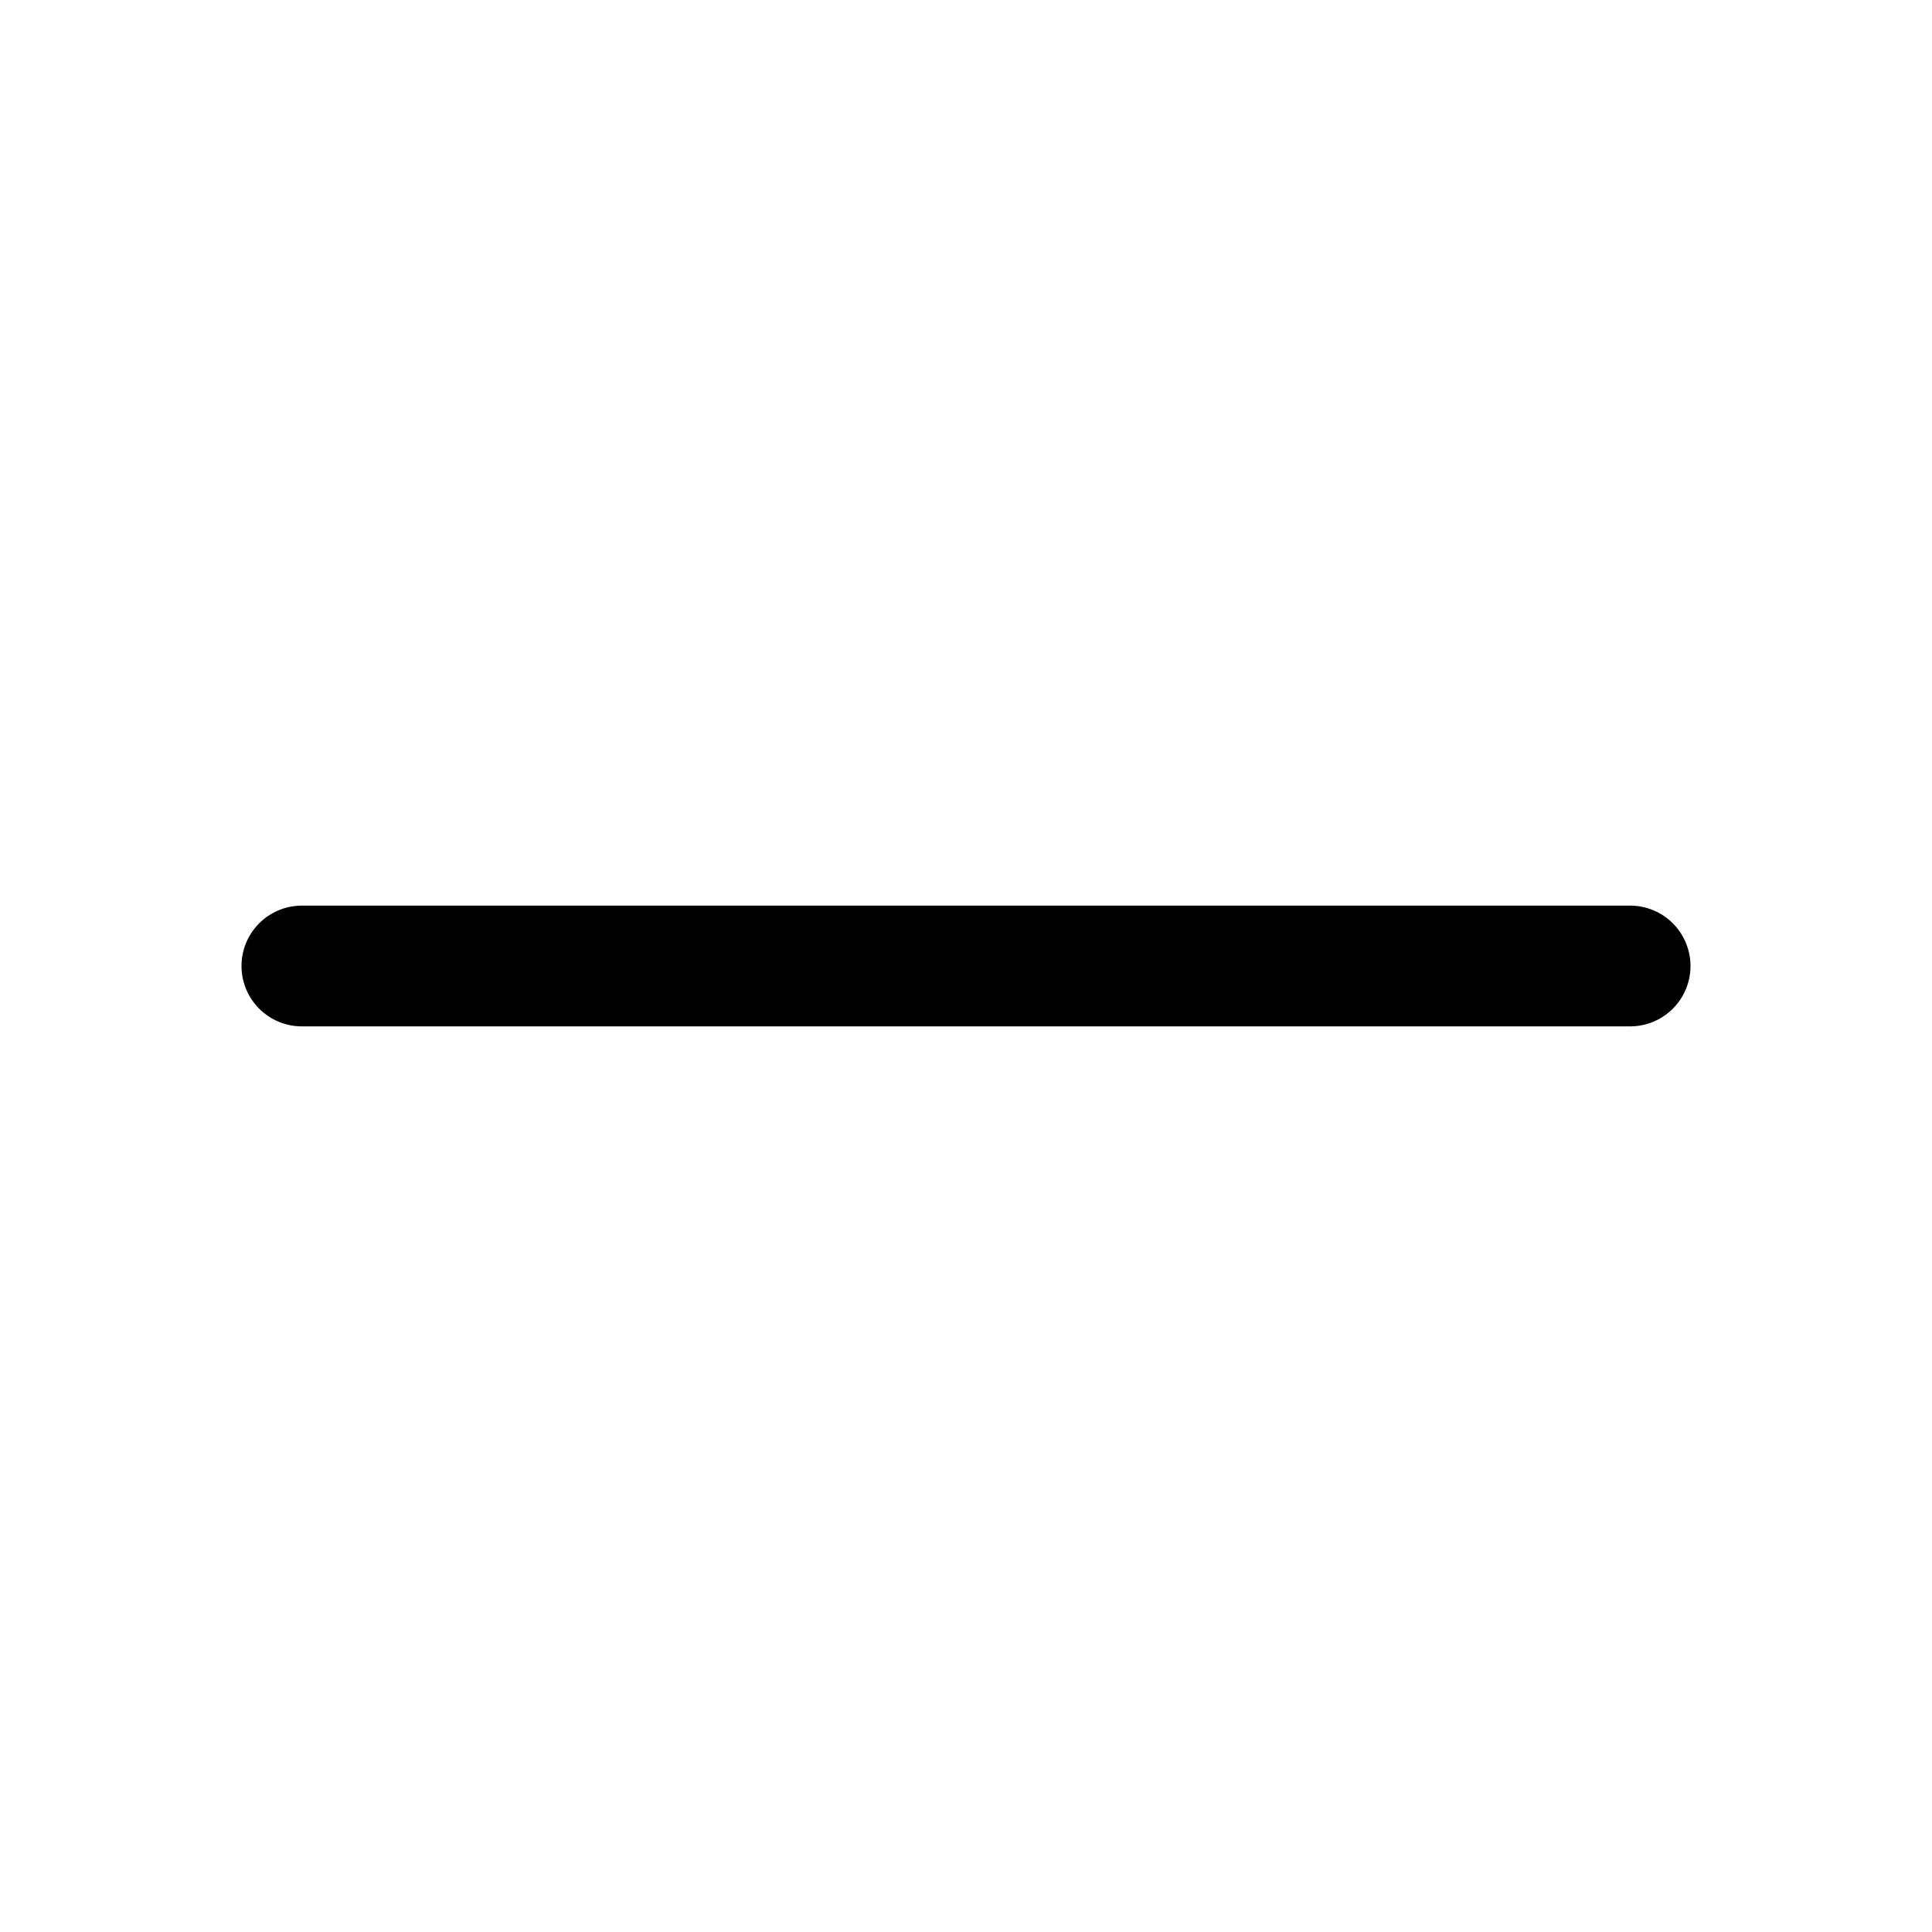
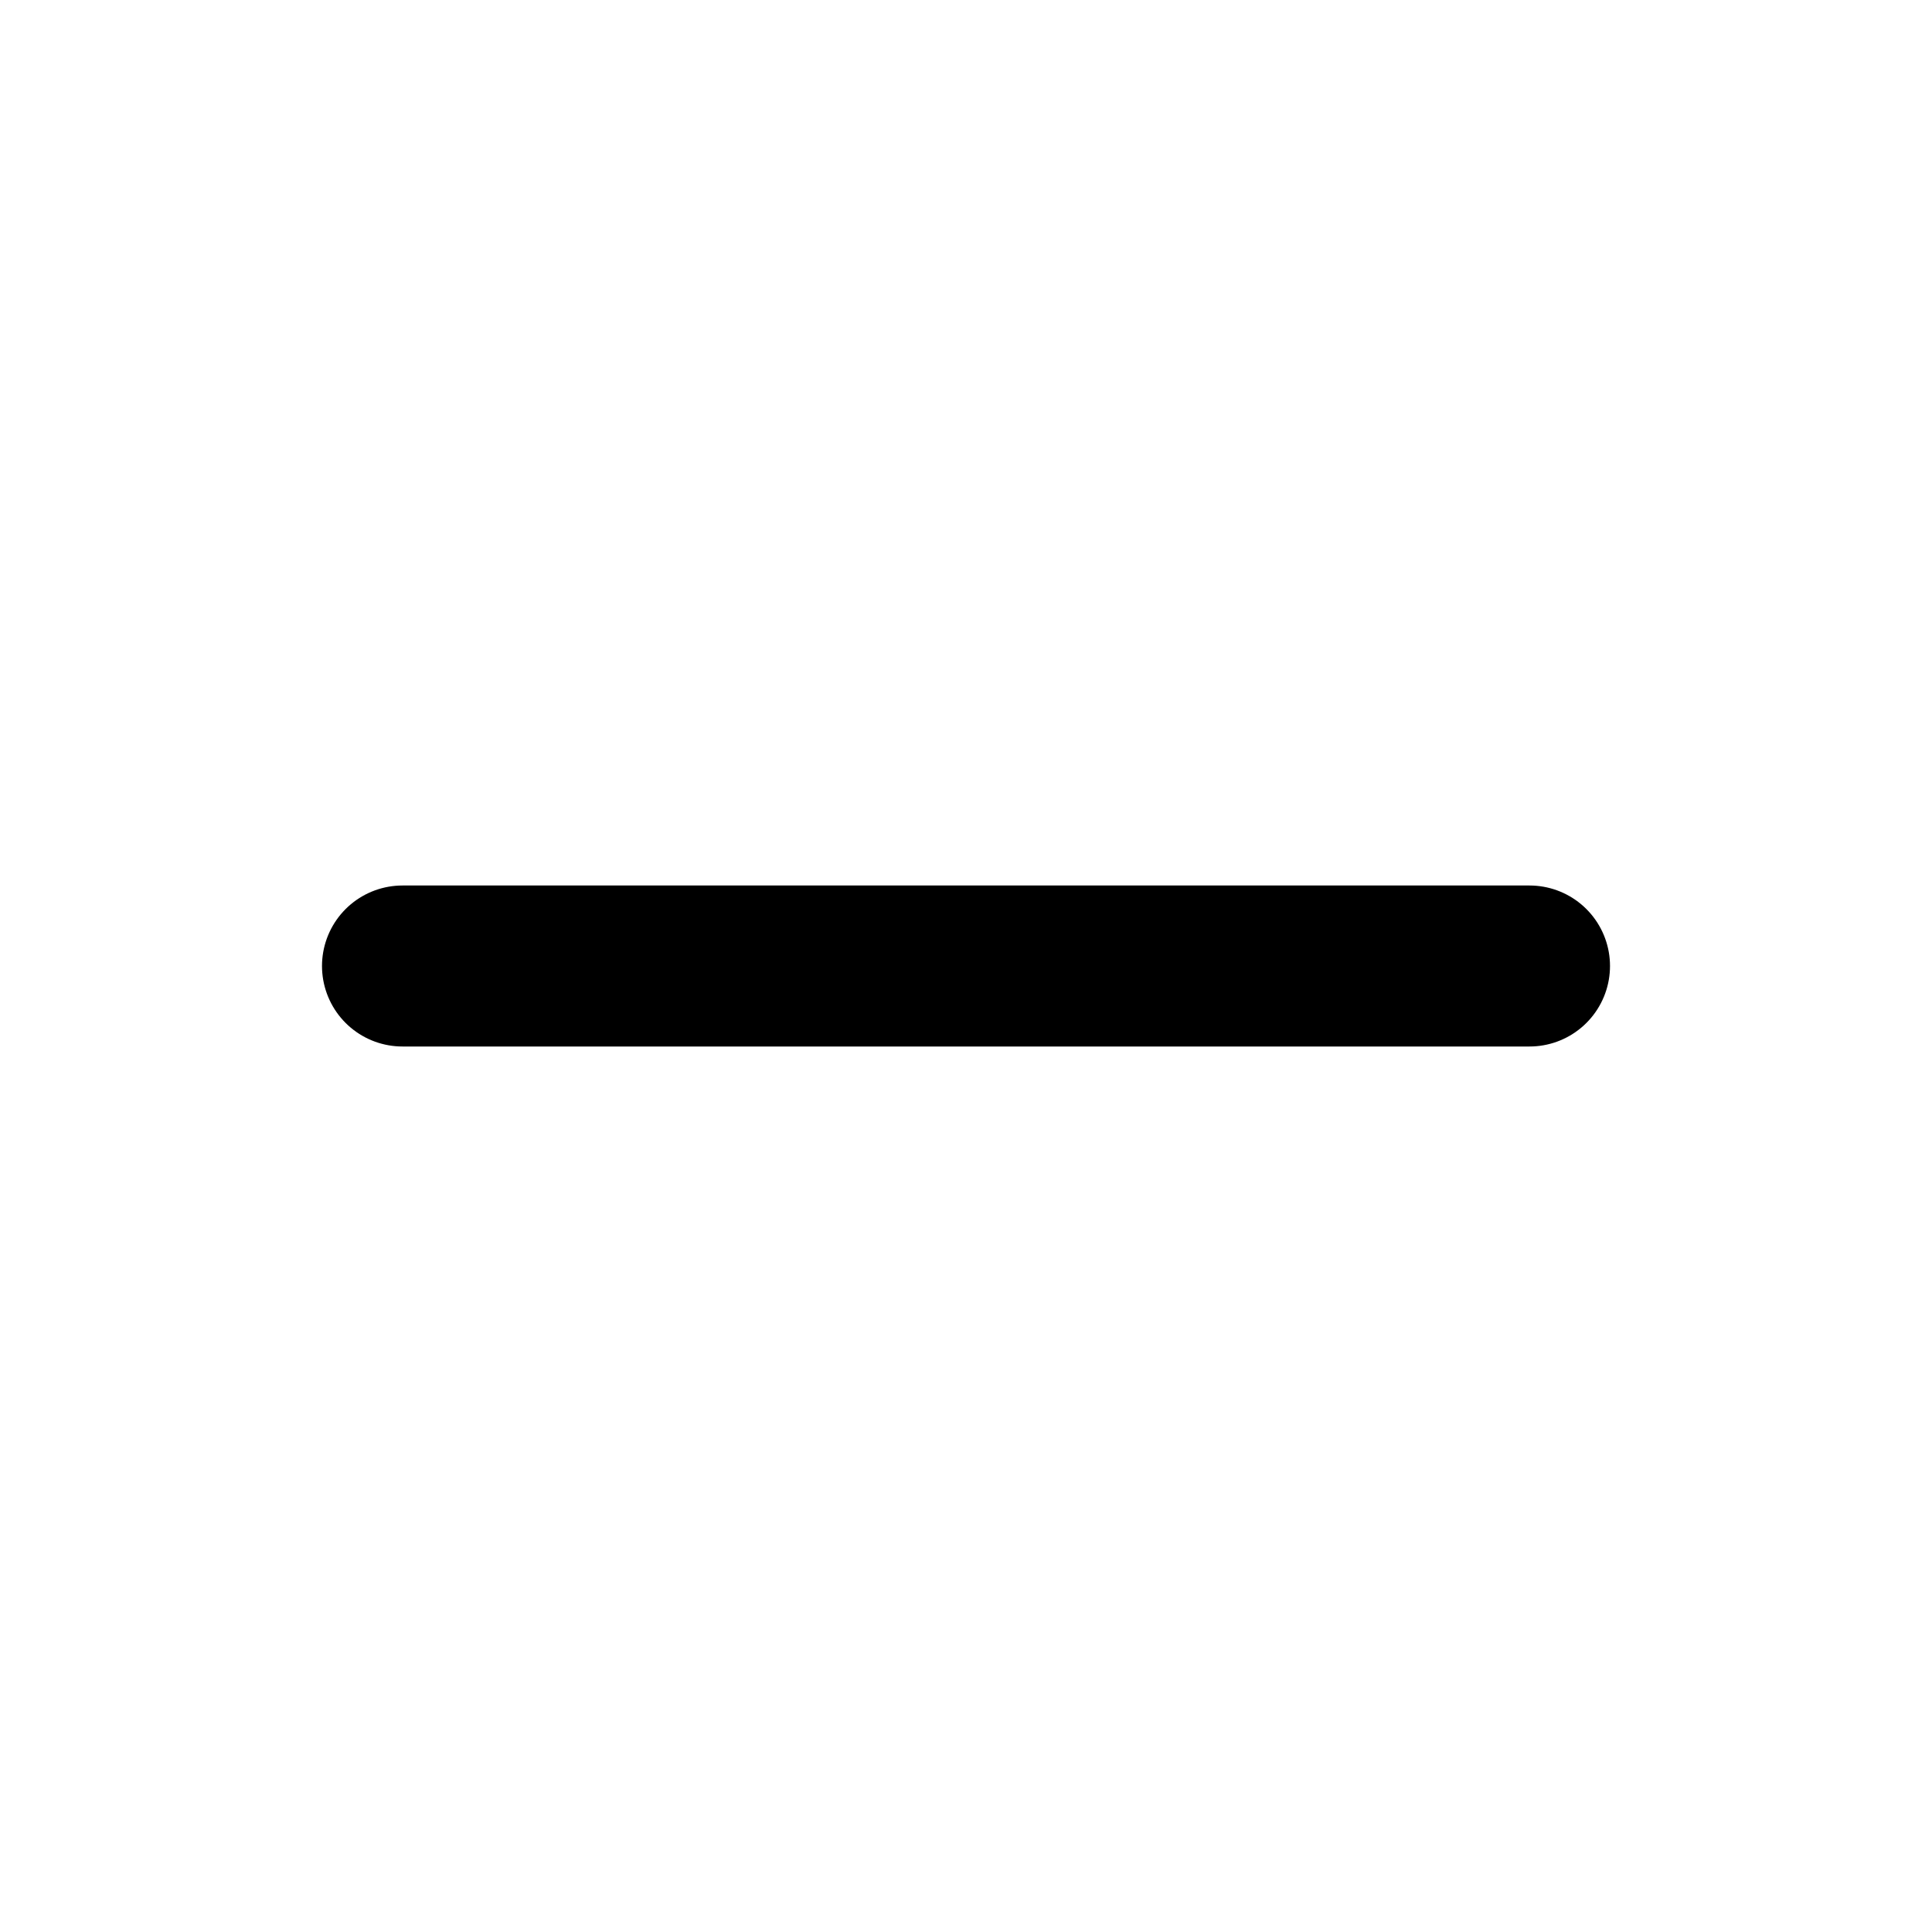
- <svg xmlns="http://www.w3.org/2000/svg" width="256" height="256" viewBox="0 0 256 256" fill="none">
-   <path d="M224 128C224 130.122 223.157 132.157 221.657 133.657C220.157 135.157 218.122 136 216 136H40C37.878 136 35.843 135.157 34.343 133.657C32.843 132.157 32 130.122 32 128C32 125.878 32.843 123.843 34.343 122.343C35.843 120.843 37.878 120 40 120H216C218.122 120 220.157 120.843 221.657 122.343C223.157 123.843 224 125.878 224 128Z" fill="currentColor" />
+ <svg xmlns="http://www.w3.org/2000/svg" width="24" height="24" viewBox="0 0 24 24" fill="none" stroke="currentColor" stroke-width="2" stroke-linecap="round" stroke-linejoin="round" class="icon icon-tabler icons-tabler-outline icon-tabler-minus">
+   <path stroke="none" d="M0 0h24v24H0z" fill="none" />
+   <path d="M5 12l14 0" />
</svg>
